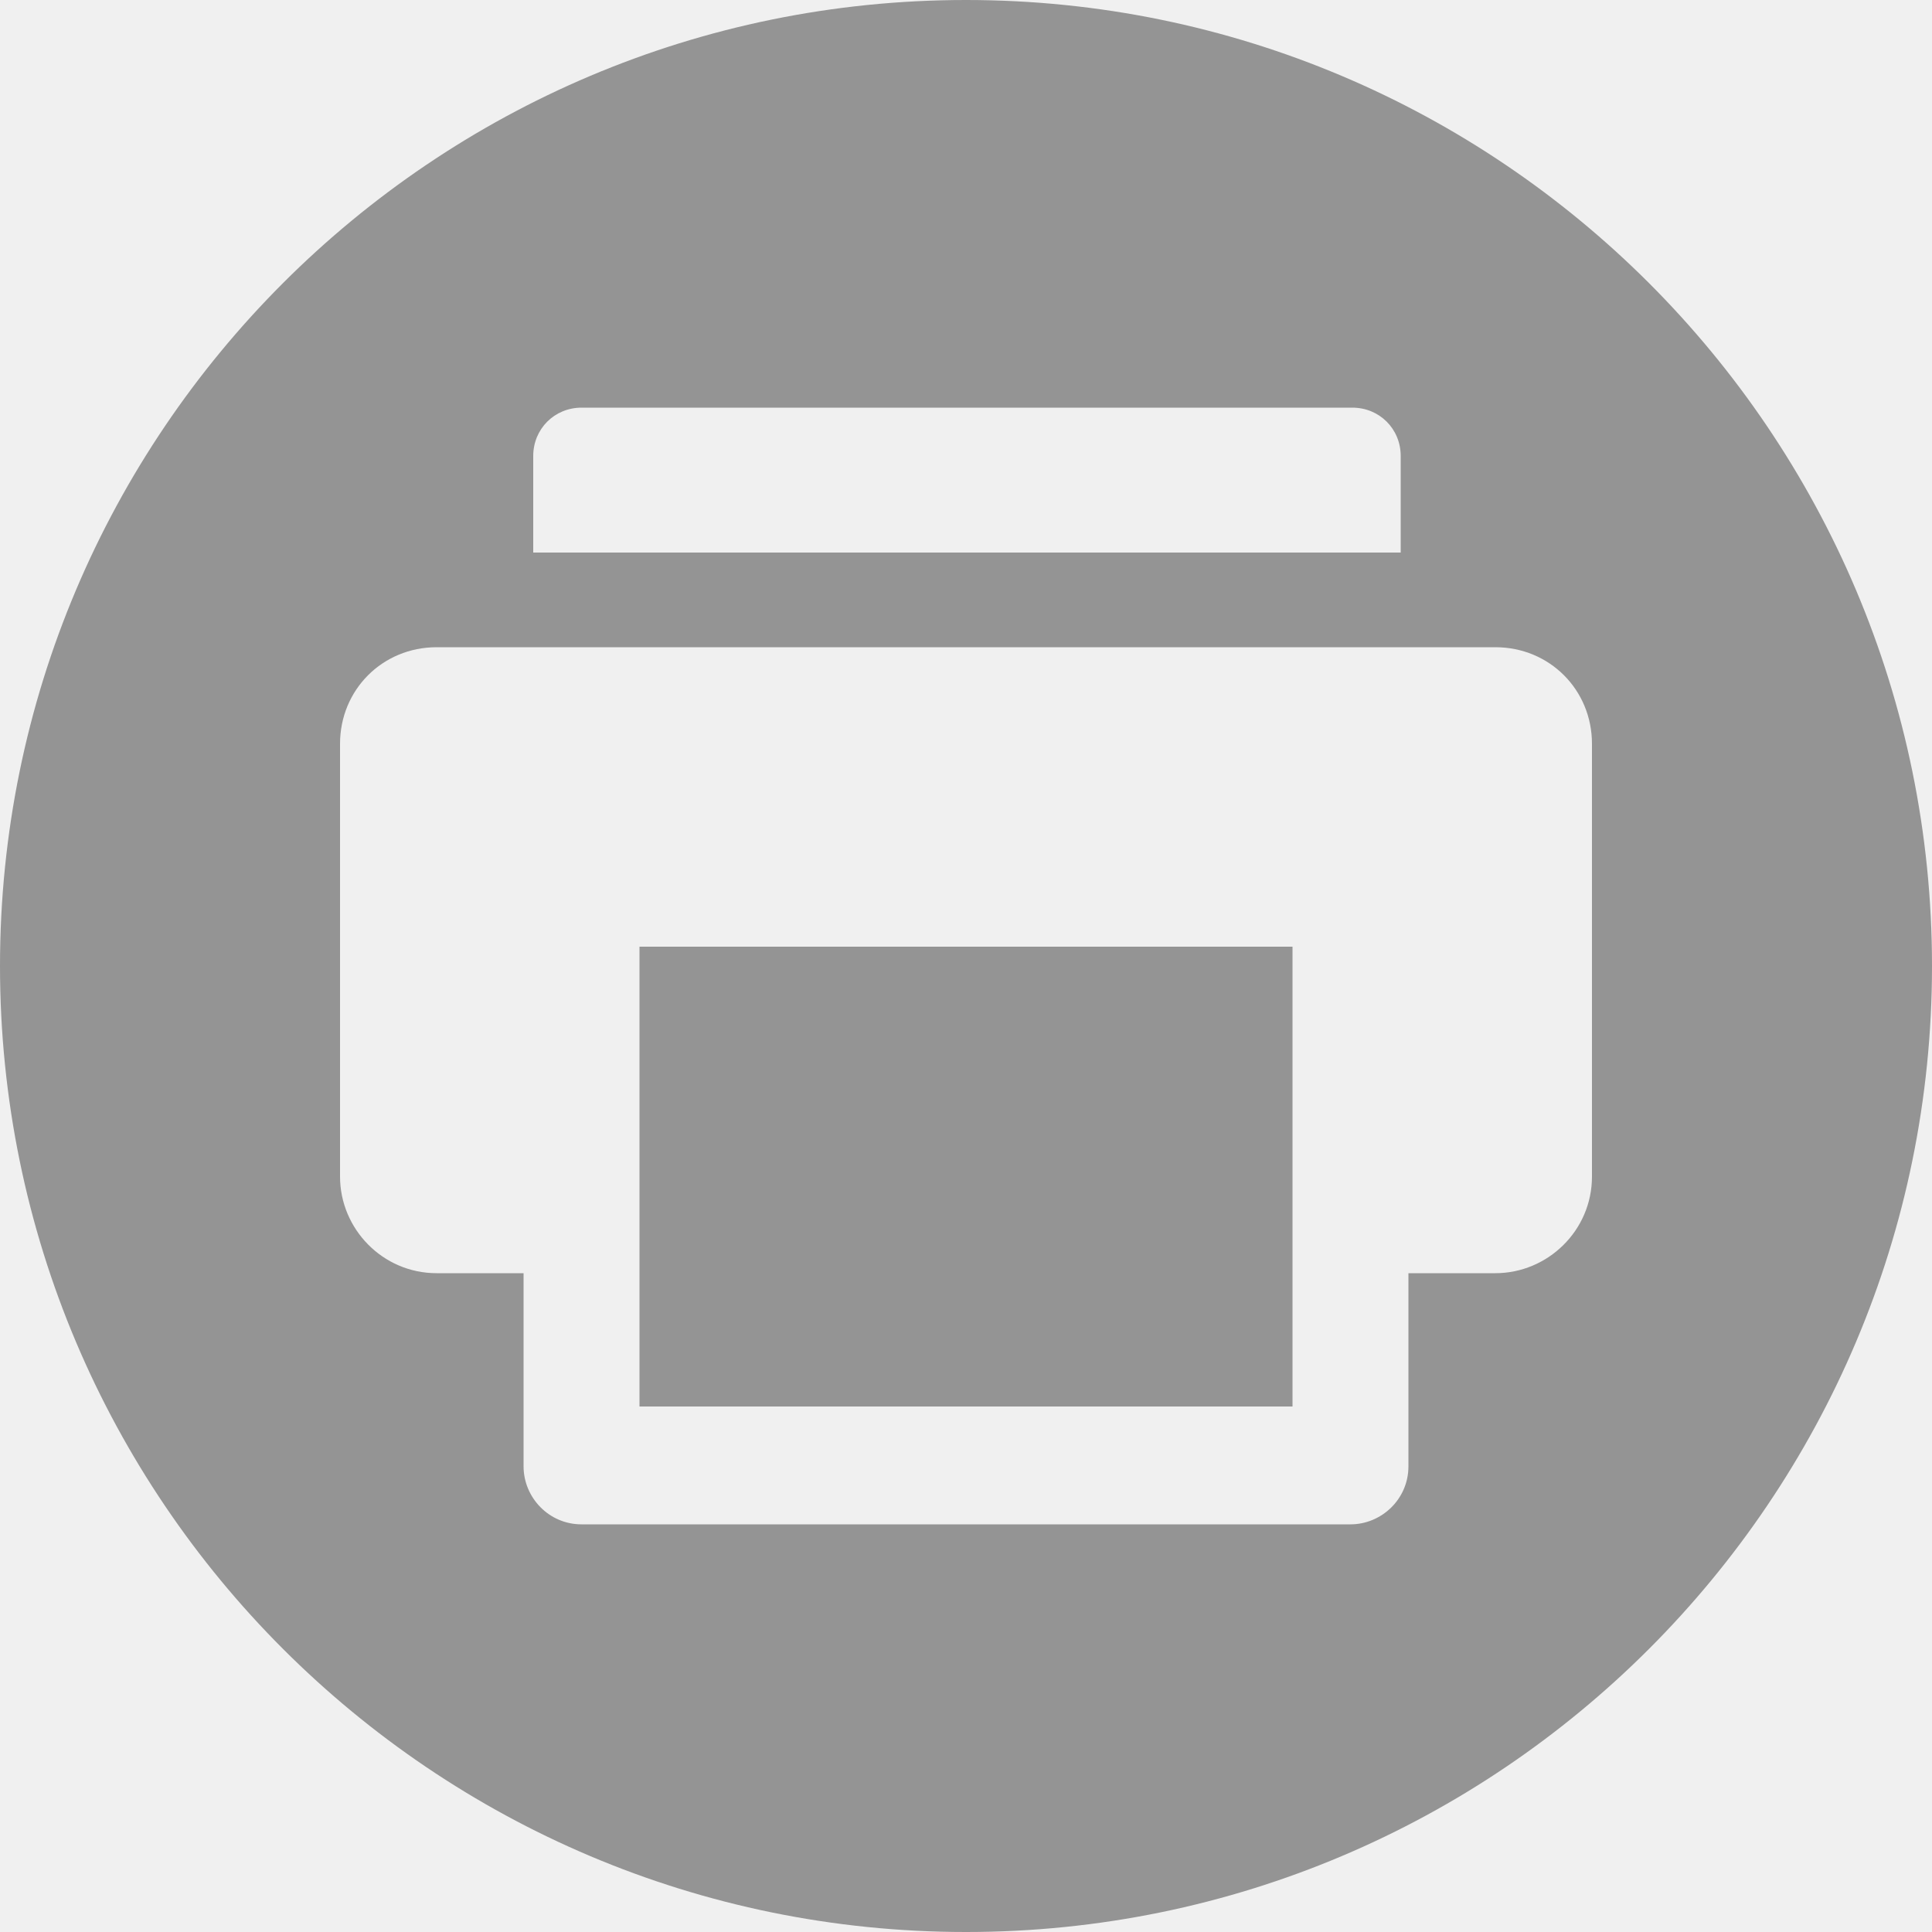
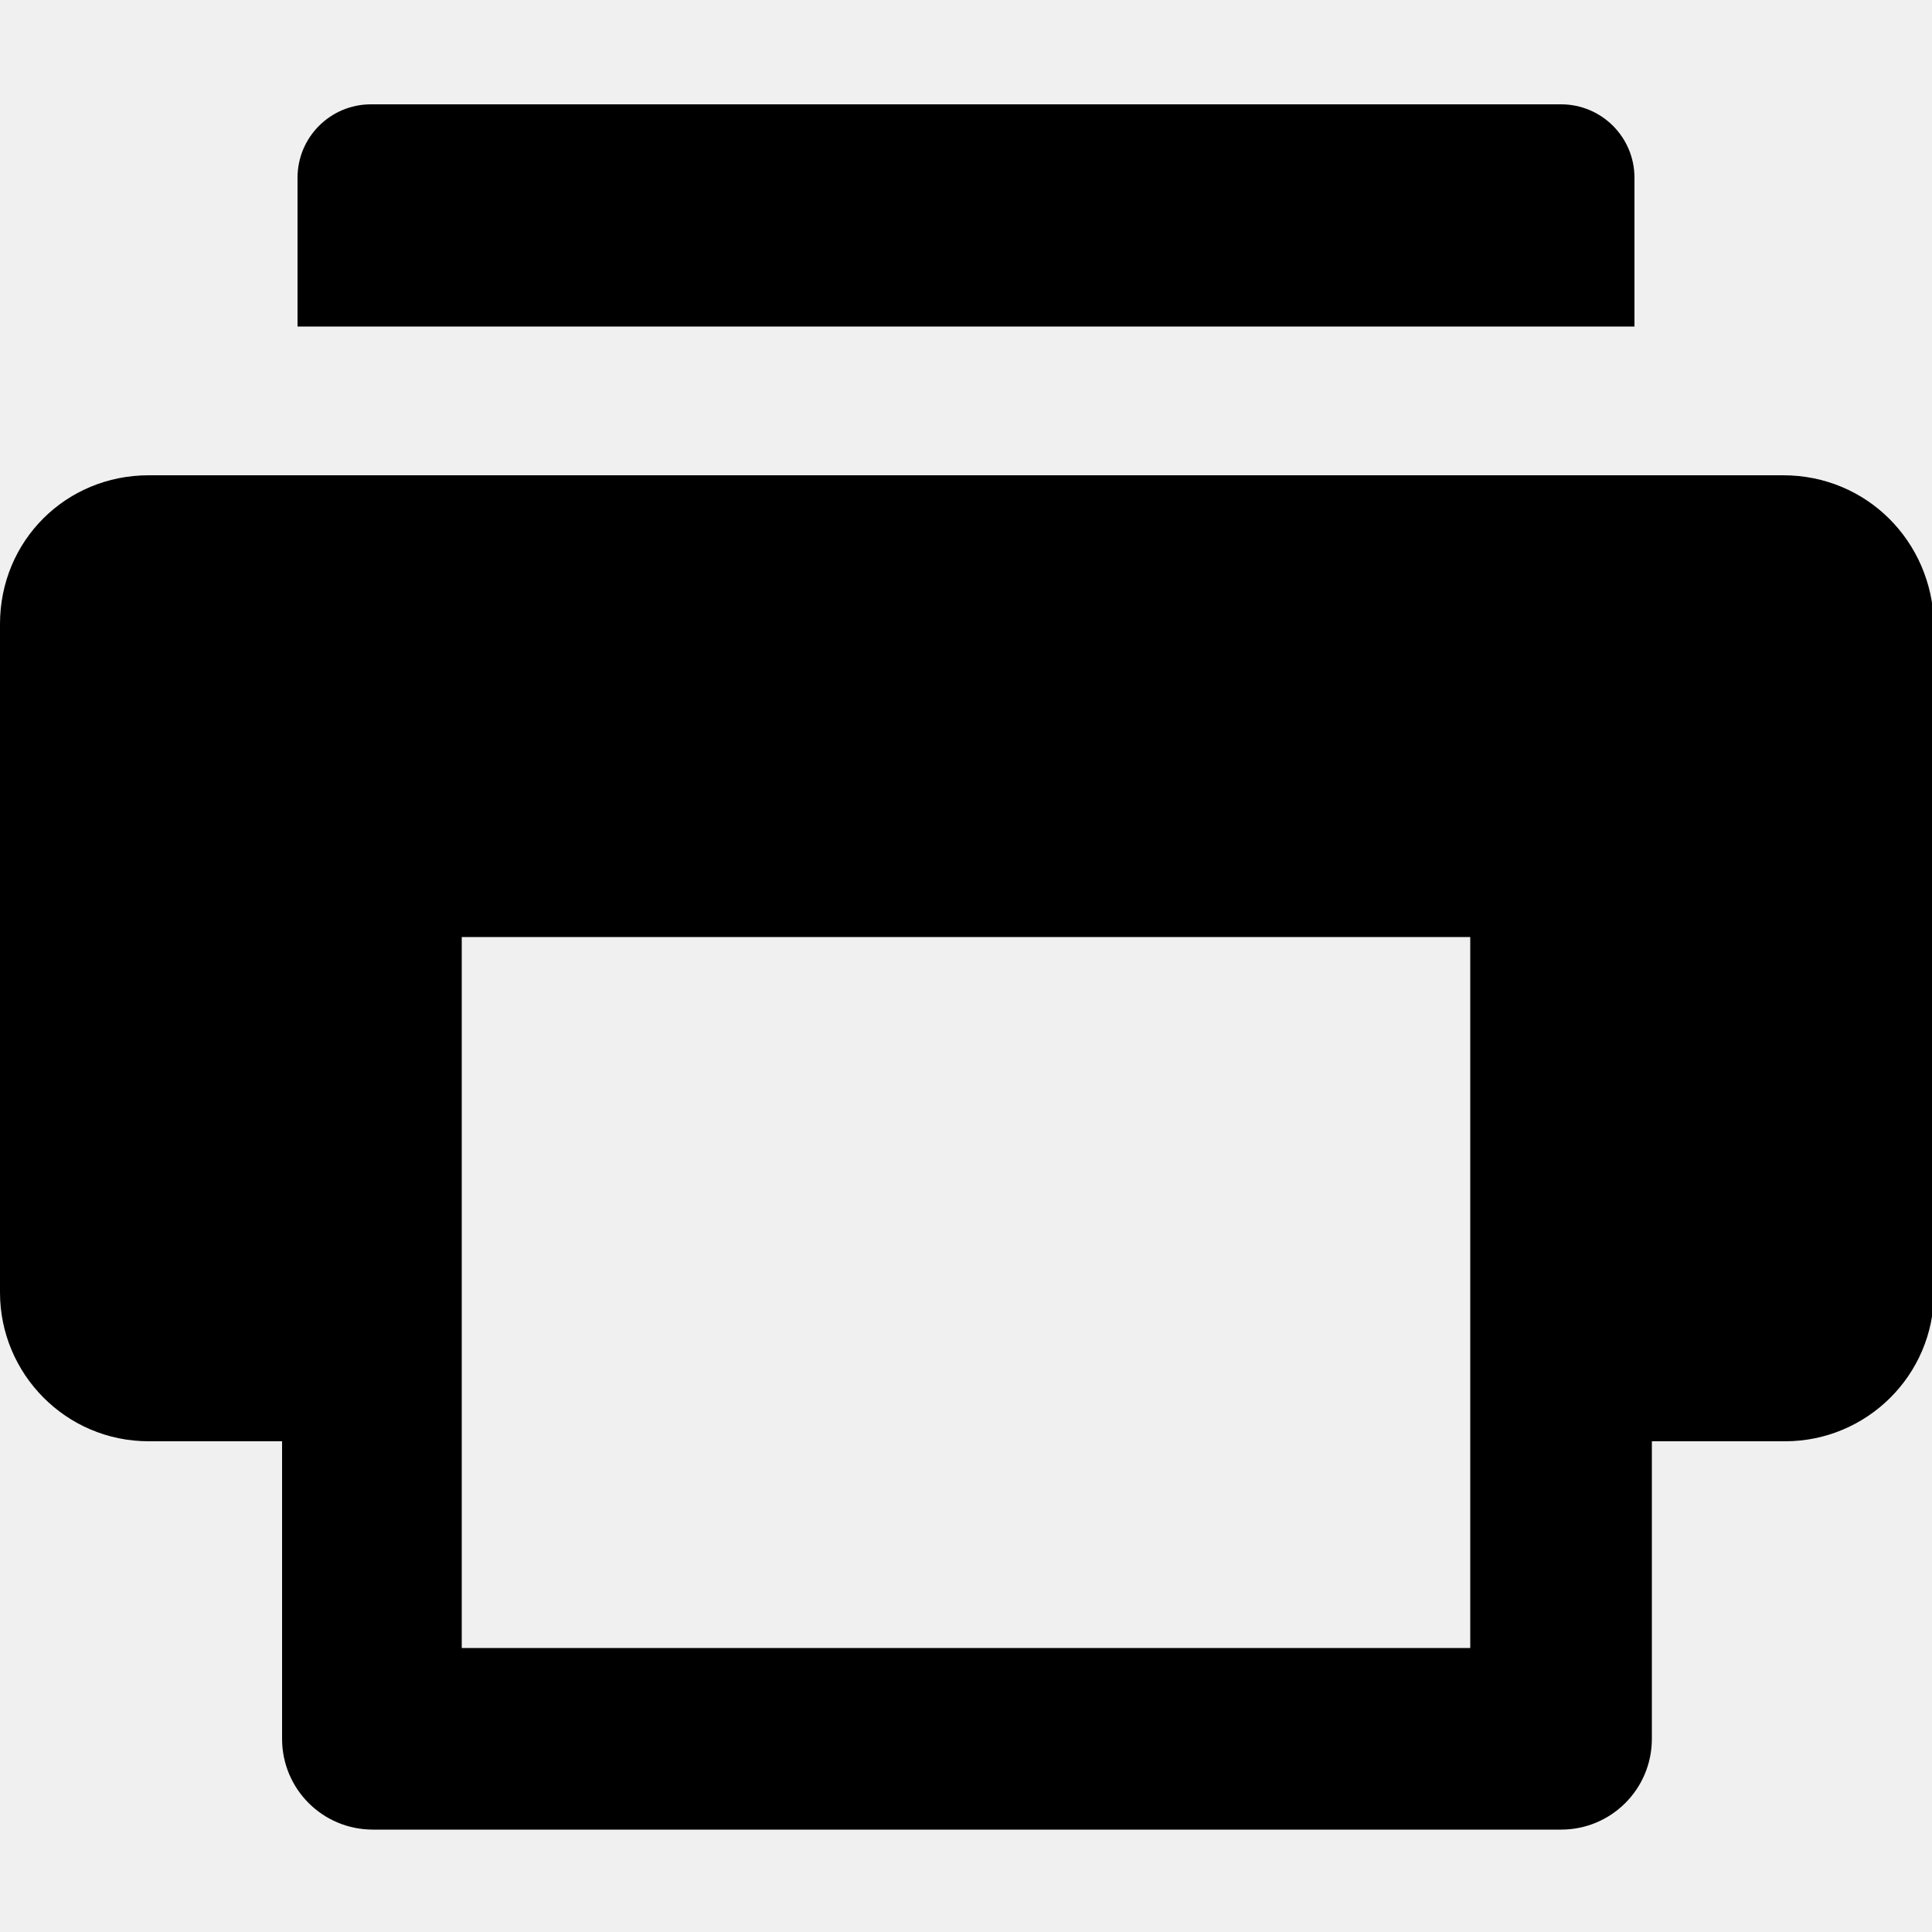
<svg xmlns="http://www.w3.org/2000/svg" version="1.1" id="圖層_1" x="0px" y="0px" viewBox="0 0 100 100" style="enable-background:new 0 0 100 100;" xml:space="preserve">
  <style type="text/css">
	.st0{display:none;}
	.st1{display:inline;}
	.st2{fill:#3C579E;}
	.st3{fill:#FFFFFF;}
	.st4{display:inline;fill:#0E9FDB;}
	.st5{fill:#C01E20;}
	.st6{display:inline;fill:#FFFFFF;}
	.st7{fill:#D45141;}
	.st8{fill:#1070A8;}
	.st9{fill:url(#SVGID_1_);}
- 	.st10{fill:#949494;}
</style>
  <g id="圖層_2_1_" class="st0">
    <g class="st1">
      <circle class="st2" cx="50" cy="50" r="50" />
-       <path class="st3" d="M44,81.2V53H33.9V42.9H44v-9.3c0-9.4,5.5-14.9,13.9-14.9c4,0,7.3,0.4,8.3,0.6v10.5h-6.7    c-4.5,0-5.4,2.3-5.4,5.4v7.7h11.7L64,53H54v28.2H44z" />
+       <path class="st3" d="M44,81.2V53H33.9V42.9H44v-9.3c0-9.4,5.5-14.9,13.9-14.9c4,0,7.3,0.4,8.3,0.6v10.5l-6.7,0    c-4.5,0-5.4,2.3-5.4,5.4v7.7h11.7L64,53H54v28.2H44z" />
    </g>
  </g>
  <g id="圖層_3" class="st0">
-     <path class="st4" d="M56.9,30.5c-4.4,1.6-7.1,5.7-6.8,10.2l0.1,1.7l-1.7-0.2c-6.4-0.8-11.9-3.6-16.6-8.2l-2.3-2.3L29,33.4   c-1.3,3.8-0.5,7.8,2.2,10.5c1.4,1.5,1.1,1.7-1.3,0.8c-0.8-0.3-1.6-0.5-1.6-0.4c-0.2,0.2,0.6,3.5,1.3,4.7c0.9,1.8,2.8,3.5,4.8,4.5   l1.7,0.8h-2c-2,0-2,0-1.8,0.8c0.7,2.3,3.5,4.7,6.5,5.8l2.2,0.7l-1.9,1.1c-2.8,1.6-6.1,2.5-9.4,2.6c-1.6,0-2.9,0.2-2.9,0.3   c0,0.4,4.3,2.3,6.7,3.1c7.4,2.3,16.3,1.3,22.9-2.6c4.7-2.8,9.4-8.3,11.6-13.7c1.2-2.9,2.4-8.1,2.4-10.6c0-1.6,0.1-1.8,2.1-3.8   c1.2-1.1,2.2-2.4,2.4-2.7c0.3-0.7,0.3-0.7-1.5-0.1c-3,1.1-3.4,0.9-1.9-0.7c1.1-1.1,2.4-3.2,2.4-3.8c0-0.1-0.5,0.1-1.1,0.4   c-0.6,0.4-2,0.9-3.1,1.2l-1.9,0.6l-1.8-1c-0.9-0.6-2.3-1.3-3-1.6C61.3,29.8,58.6,29.9,56.9,30.5z M50,100C22.4,100,0,77.6,0,50   S22.4,0,50,0s50,22.4,50,50S77.6,100,50,100z" />
+     <path class="st4" d="M56.9,30.5c-4.4,1.6-7.1,5.7-6.8,10.2l0.1,1.7l-1.7-0.2c-6.4-0.8-11.9-3.6-16.6-8.2l-2.3-2.3L29,33.4   c-1.3,3.8-0.5,7.8,2.2,10.5c1.4,1.5,1.1,1.7-1.3,0.8c-0.8-0.3-1.6-0.5-1.6-0.4c-0.2,0.2,0.6,3.5,1.3,4.7c0.9,1.8,2.8,3.5,4.8,4.5   l1.7,0.8l-2,0c-2,0-2,0-1.8,0.8c0.7,2.3,3.5,4.7,6.5,5.8l2.2,0.7l-1.9,1.1c-2.8,1.6-6.1,2.5-9.4,2.6c-1.6,0-2.9,0.2-2.9,0.3   c0,0.4,4.3,2.3,6.7,3.1c7.4,2.3,16.3,1.3,22.9-2.6c4.7-2.8,9.4-8.3,11.6-13.7c1.2-2.9,2.4-8.1,2.4-10.6c0-1.6,0.1-1.8,2.1-3.8   c1.2-1.1,2.2-2.4,2.4-2.7c0.3-0.7,0.3-0.7-1.5-0.1c-3,1.1-3.4,0.9-1.9-0.7c1.1-1.1,2.4-3.2,2.4-3.8c0-0.1-0.5,0.1-1.1,0.4   c-0.6,0.4-2,0.9-3.1,1.2l-1.9,0.6L66,31.9c-0.9-0.6-2.3-1.3-3-1.6C61.3,29.8,58.6,29.9,56.9,30.5z M50,100C22.4,100,0,77.6,0,50   C0,22.4,22.4,0,50,0s50,22.4,50,50C100,77.6,77.6,100,50,100z" />
  </g>
  <g id="圖層_4" class="st0">
    <g class="st1">
      <circle class="st5" cx="50" cy="50" r="50" />
    </g>
-     <path class="st6" d="M80.6,37.5c0,0-0.6-4.3-2.5-6.2c-2.4-2.5-5-2.5-6.3-2.6C63.1,28,50,28,50,28l0,0c0,0-13.1,0-21.9,0.6   c-1.2,0.1-3.9,0.2-6.3,2.6c-1.9,1.9-2.5,6.2-2.5,6.2s-0.6,5.1-0.6,10.1v4.7c0,5.1,0.6,10.1,0.6,10.1s0.6,4.3,2.5,6.2   c2.4,2.5,5.5,2.4,6.9,2.7C33.8,71.8,50,72,50,72s13.1,0,21.9-0.7c1.2-0.1,3.9-0.2,6.3-2.6c1.9-1.9,2.5-6.2,2.5-6.2   s0.6-5.1,0.6-10.1v-4.7C81.2,42.6,80.6,37.5,80.6,37.5 M42.8,58.9V39.7l18.5,9.6L42.8,58.9z" />
+     <path class="st6" d="M80.6,37.5c0,0-0.6-4.3-2.5-6.2c-2.4-2.5-5-2.5-6.3-2.6C63.1,28,50,28,50,28h0c0,0-13.1,0-21.9,0.6   c-1.2,0.1-3.9,0.2-6.3,2.6c-1.9,1.9-2.5,6.2-2.5,6.2s-0.6,5.1-0.6,10.1v4.7c0,5.1,0.6,10.1,0.6,10.1s0.6,4.3,2.5,6.2   c2.4,2.5,5.5,2.4,6.9,2.7C33.8,71.8,50,72,50,72s13.1,0,21.9-0.7c1.2-0.1,3.9-0.2,6.3-2.6c1.9-1.9,2.5-6.2,2.5-6.2   s0.6-5.1,0.6-10.1v-4.7C81.2,42.6,80.6,37.5,80.6,37.5 M42.8,58.9l0-19.2l18.5,9.6L42.8,58.9z" />
  </g>
  <g id="圖層_5" class="st0">
    <g class="st1">
      <circle class="st7" cx="50" cy="50" r="50" />
      <g>
        <g>
-           <path class="st3" d="M38.6,76.5c-14.9,0-26.9-11.9-26.9-26.5s12.1-26.5,26.9-26.5c6.5,0,12.8,2.3,17.7,6.5l-6.9,7.7      c-3-2.6-6.8-4-10.8-4c-9.1,0-16.5,7.3-16.5,16.2s7.4,16.2,16.5,16.2c7.7,0,12.7-3.7,14.4-10.3H38.7V45.6H64v5.1      C64,66.1,53.8,76.5,38.6,76.5z" />
+           <path class="st3" d="M38.6,76.5c-14.9,0-26.9-11.9-26.9-26.5c0-14.6,12.1-26.5,26.9-26.5c6.5,0,12.8,2.3,17.7,6.5l-6.9,7.7      c-3-2.6-6.8-4-10.8-4c-9.1,0-16.5,7.3-16.5,16.2c0,8.9,7.4,16.2,16.5,16.2c7.7,0,12.7-3.7,14.4-10.3H38.7V45.6H64v5.1      C64,66.1,53.8,76.5,38.6,76.5z" />
        </g>
        <polygon class="st3" points="92.1,45.7 84.3,45.7 84.3,37.8 78.1,37.8 78.1,45.7 70.3,45.7 70.3,51.9 78.1,51.9 78.1,59.7      84.3,59.7 84.3,51.9 92.1,51.9    " />
      </g>
    </g>
  </g>
  <g id="圖層_6" class="st0">
    <g class="st1">
      <circle class="st8" cx="50" cy="50" r="50" />
    </g>
    <g class="st1">
-       <path class="st3" d="M34.5,78.1H22.8V40.6h11.7V78.1z M28.6,35.4c-3.7,0-6.8-3-6.8-6.8c0-3.7,3-6.8,6.8-6.8c3.7,0,6.8,3,6.8,6.8    C35.4,32.4,32.4,35.4,28.6,35.4z M78.1,78.1H66.5V59.8c0-4.3-0.1-9.9-6.1-9.9c-6.1,0-7,4.7-7,9.6V78H41.8V40.6H53v5.1h0.2    c1.6-2.9,5.4-6.1,11-6.1c11.8,0,14,7.8,14,17.9L78.1,78.1L78.1,78.1z" />
+       <path class="st3" d="M34.5,78.1H22.8V40.6h11.7V78.1z M28.6,35.4c-3.7,0-6.8-3-6.8-6.8c0-3.7,3-6.8,6.8-6.8c3.7,0,6.8,3,6.8,6.8    C35.4,32.4,32.4,35.4,28.6,35.4z M78.1,78.1H66.5V59.8c0-4.3-0.1-9.9-6.1-9.9c-6.1,0-7,4.7-7,9.6v18.5H41.8V40.6H53v5.1h0.2    c1.6-2.9,5.4-6.1,11-6.1c11.8,0,14,7.8,14,17.9L78.1,78.1L78.1,78.1z" />
    </g>
  </g>
  <g id="圖層_7" class="st0">
    <g class="st1">
      <g>
-         <linearGradient id="SVGID_1_" gradientUnits="userSpaceOnUse" x1="-325.126" y1="236.898" x2="-267.764" y2="318.82" gradientTransform="matrix(1 0 0 -1 346.4448 327.8594)">
+         <linearGradient id="SVGID_1_" gradientUnits="userSpaceOnUse" x1="-325.126" y1="-134.898" x2="-267.764" y2="-216.821" gradientTransform="matrix(1 0 0 1 346.4448 225.8594)">
          <stop offset="0" style="stop-color:#FFB900" />
          <stop offset="1" style="stop-color:#9100EB" />
        </linearGradient>
        <circle class="st9" cx="50" cy="50" r="50" />
      </g>
      <g>
        <g>
-           <path class="st3" d="M64.3,81.2H35.7c-9.3,0-16.9-7.6-16.9-16.9V35.7c0-9.3,7.6-16.9,16.9-16.9h28.6c9.3,0,16.9,7.6,16.9,16.9      v28.6C81.2,73.7,73.7,81.2,64.3,81.2z M35.7,24C29.2,24,24,29.2,24,35.7v28.6C24,70.8,29.2,76,35.7,76h28.6      C70.8,76,76,70.8,76,64.3V35.7C76,29.2,70.8,24,64.3,24H35.7L35.7,24z" />
+           <path class="st3" d="M64.3,81.2H35.7c-9.3,0-16.9-7.6-16.9-16.9V35.7c0-9.3,7.6-16.9,16.9-16.9h28.6c9.3,0,16.9,7.6,16.9,16.9      v28.6C81.2,73.7,73.7,81.2,64.3,81.2z M35.7,24C29.2,24,24,29.2,24,35.7v28.6C24,70.8,29.2,76,35.7,76h28.6      C70.8,76,76,70.8,76,64.3V35.7C76,29.2,70.8,24,64.3,24L35.7,24L35.7,24z" />
        </g>
        <g>
-           <path class="st3" d="M50,65.6c-8.6,0-15.6-7-15.6-15.6s7-15.6,15.6-15.6s15.6,7,15.6,15.6S58.6,65.6,50,65.6z M50,39.6      c-5.7,0-10.4,4.7-10.4,10.4S44.3,60.4,50,60.4S60.4,55.7,60.4,50S55.7,39.6,50,39.6z" />
+           <path class="st3" d="M50,65.6c-8.6,0-15.6-7-15.6-15.6c0-8.6,7-15.6,15.6-15.6s15.6,7,15.6,15.6C65.6,58.6,58.6,65.6,50,65.6z       M50,39.6c-5.7,0-10.4,4.7-10.4,10.4c0,5.7,4.7,10.4,10.4,10.4S60.4,55.7,60.4,50C60.4,44.3,55.7,39.6,50,39.6z" />
        </g>
        <g>
          <circle class="st3" cx="66.6" cy="33.4" r="3.6" />
        </g>
      </g>
    </g>
  </g>
-   <path class="st10" d="M50,0C22.4,0,0,22.4,0,50s22.4,50,50,50s50-22.4,50-50S77.6,0,50,0z M27.6,23.6c0-1.4,1.1-2.5,2.5-2.5h39.9  c1.4,0,2.5,1.1,2.5,2.5v5H27.6V23.6z M82.4,60.9c0,2.8-2.3,5-5,5h-4.5v10c0,1.7-1.4,3-3,3H30.1c-1.7,0-3-1.4-3-3v-10h-4.5  c-2.8,0-5-2.3-5-5V38.5c0-2.8,2.2-5,5-5h54.8c2.8,0,5,2.2,5,5V60.9z M33.1,72.8h33.8V49H33.1V72.8z" />
+   <g>
+     <path d="M92.3,24.6H7.7C3.4,24.6,0,28,0,32.3v34.6c0,4.2,3.4,7.7,7.7,7.7h6.9V90c0,2.6,2.1,4.7,4.7,4.7h61.5c2.6,0,4.7-2.1,4.7-4.7   V74.6h6.9c4.2,0,7.7-3.4,7.7-7.7V32.3C100,28,96.6,24.6,92.3,24.6z M76.1,85.3H23.9V48.5h52.2L76.1,85.3L76.1,85.3z" />
+     <path d="M84.6,9.2c0-2.1-1.7-3.8-3.8-3.8H19.2c-2.1,0-3.8,1.7-3.8,3.8v7.7h69.2V9.2z" />
+   </g>
</svg>
